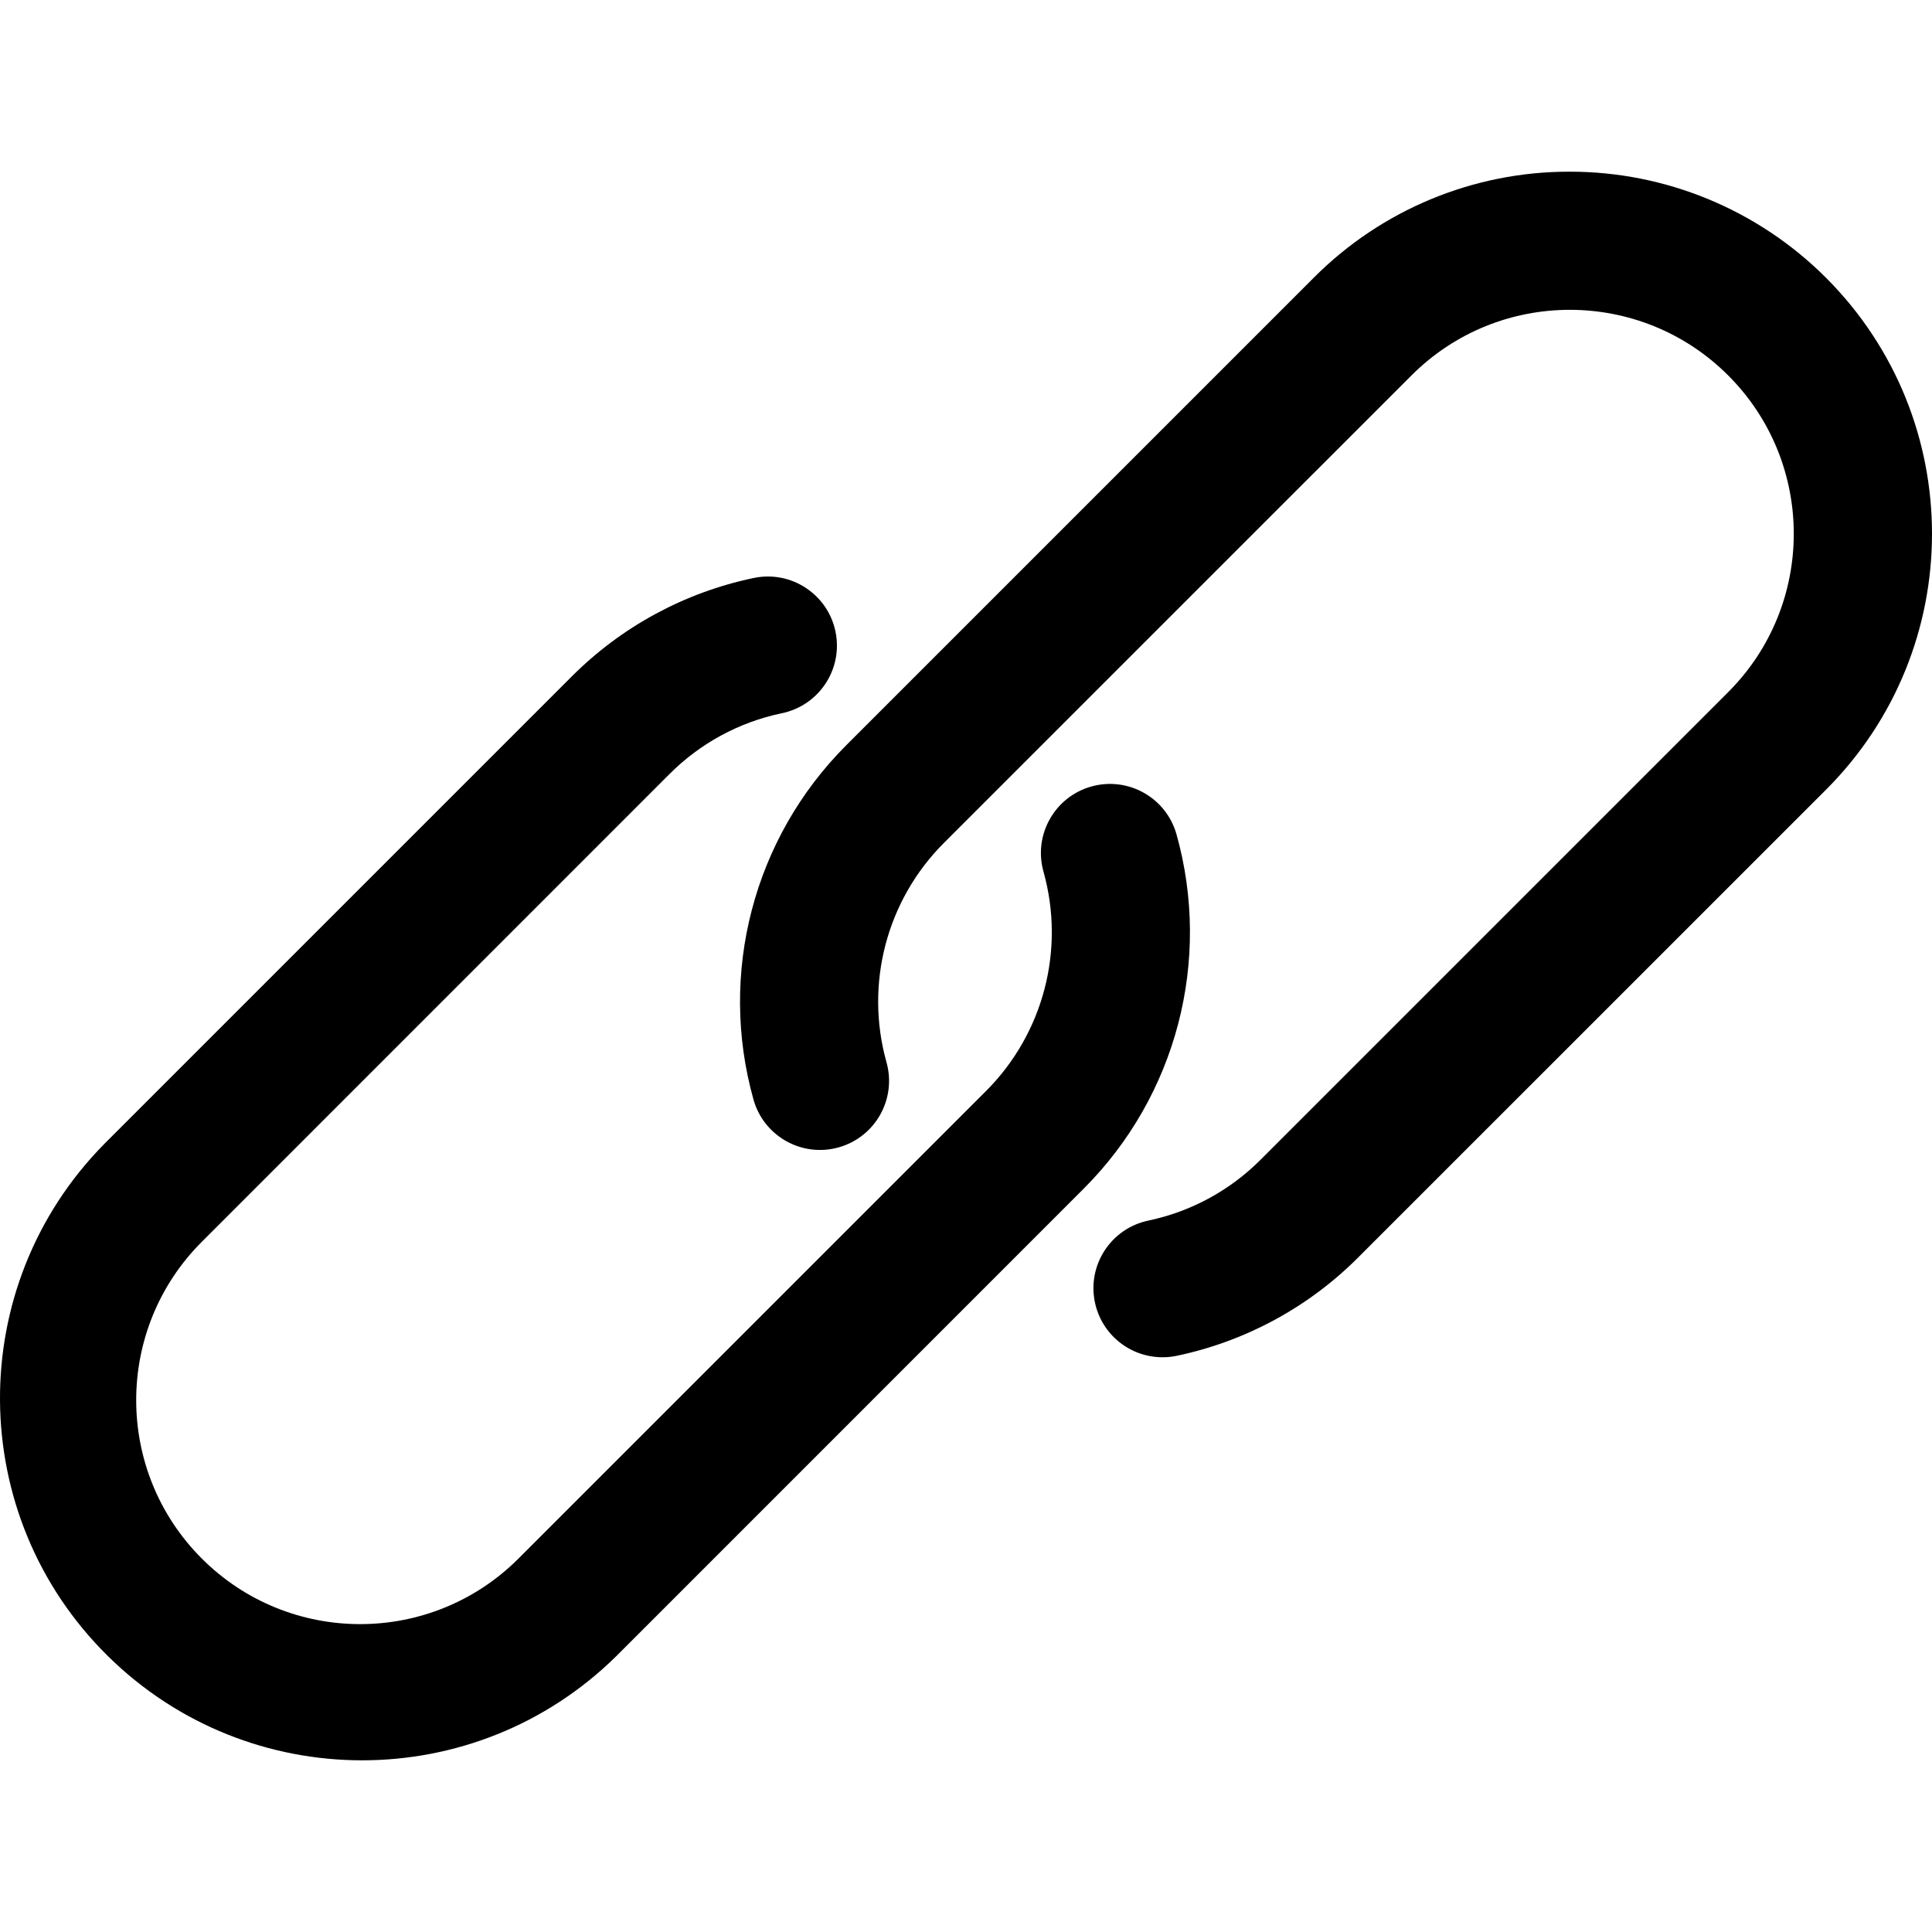
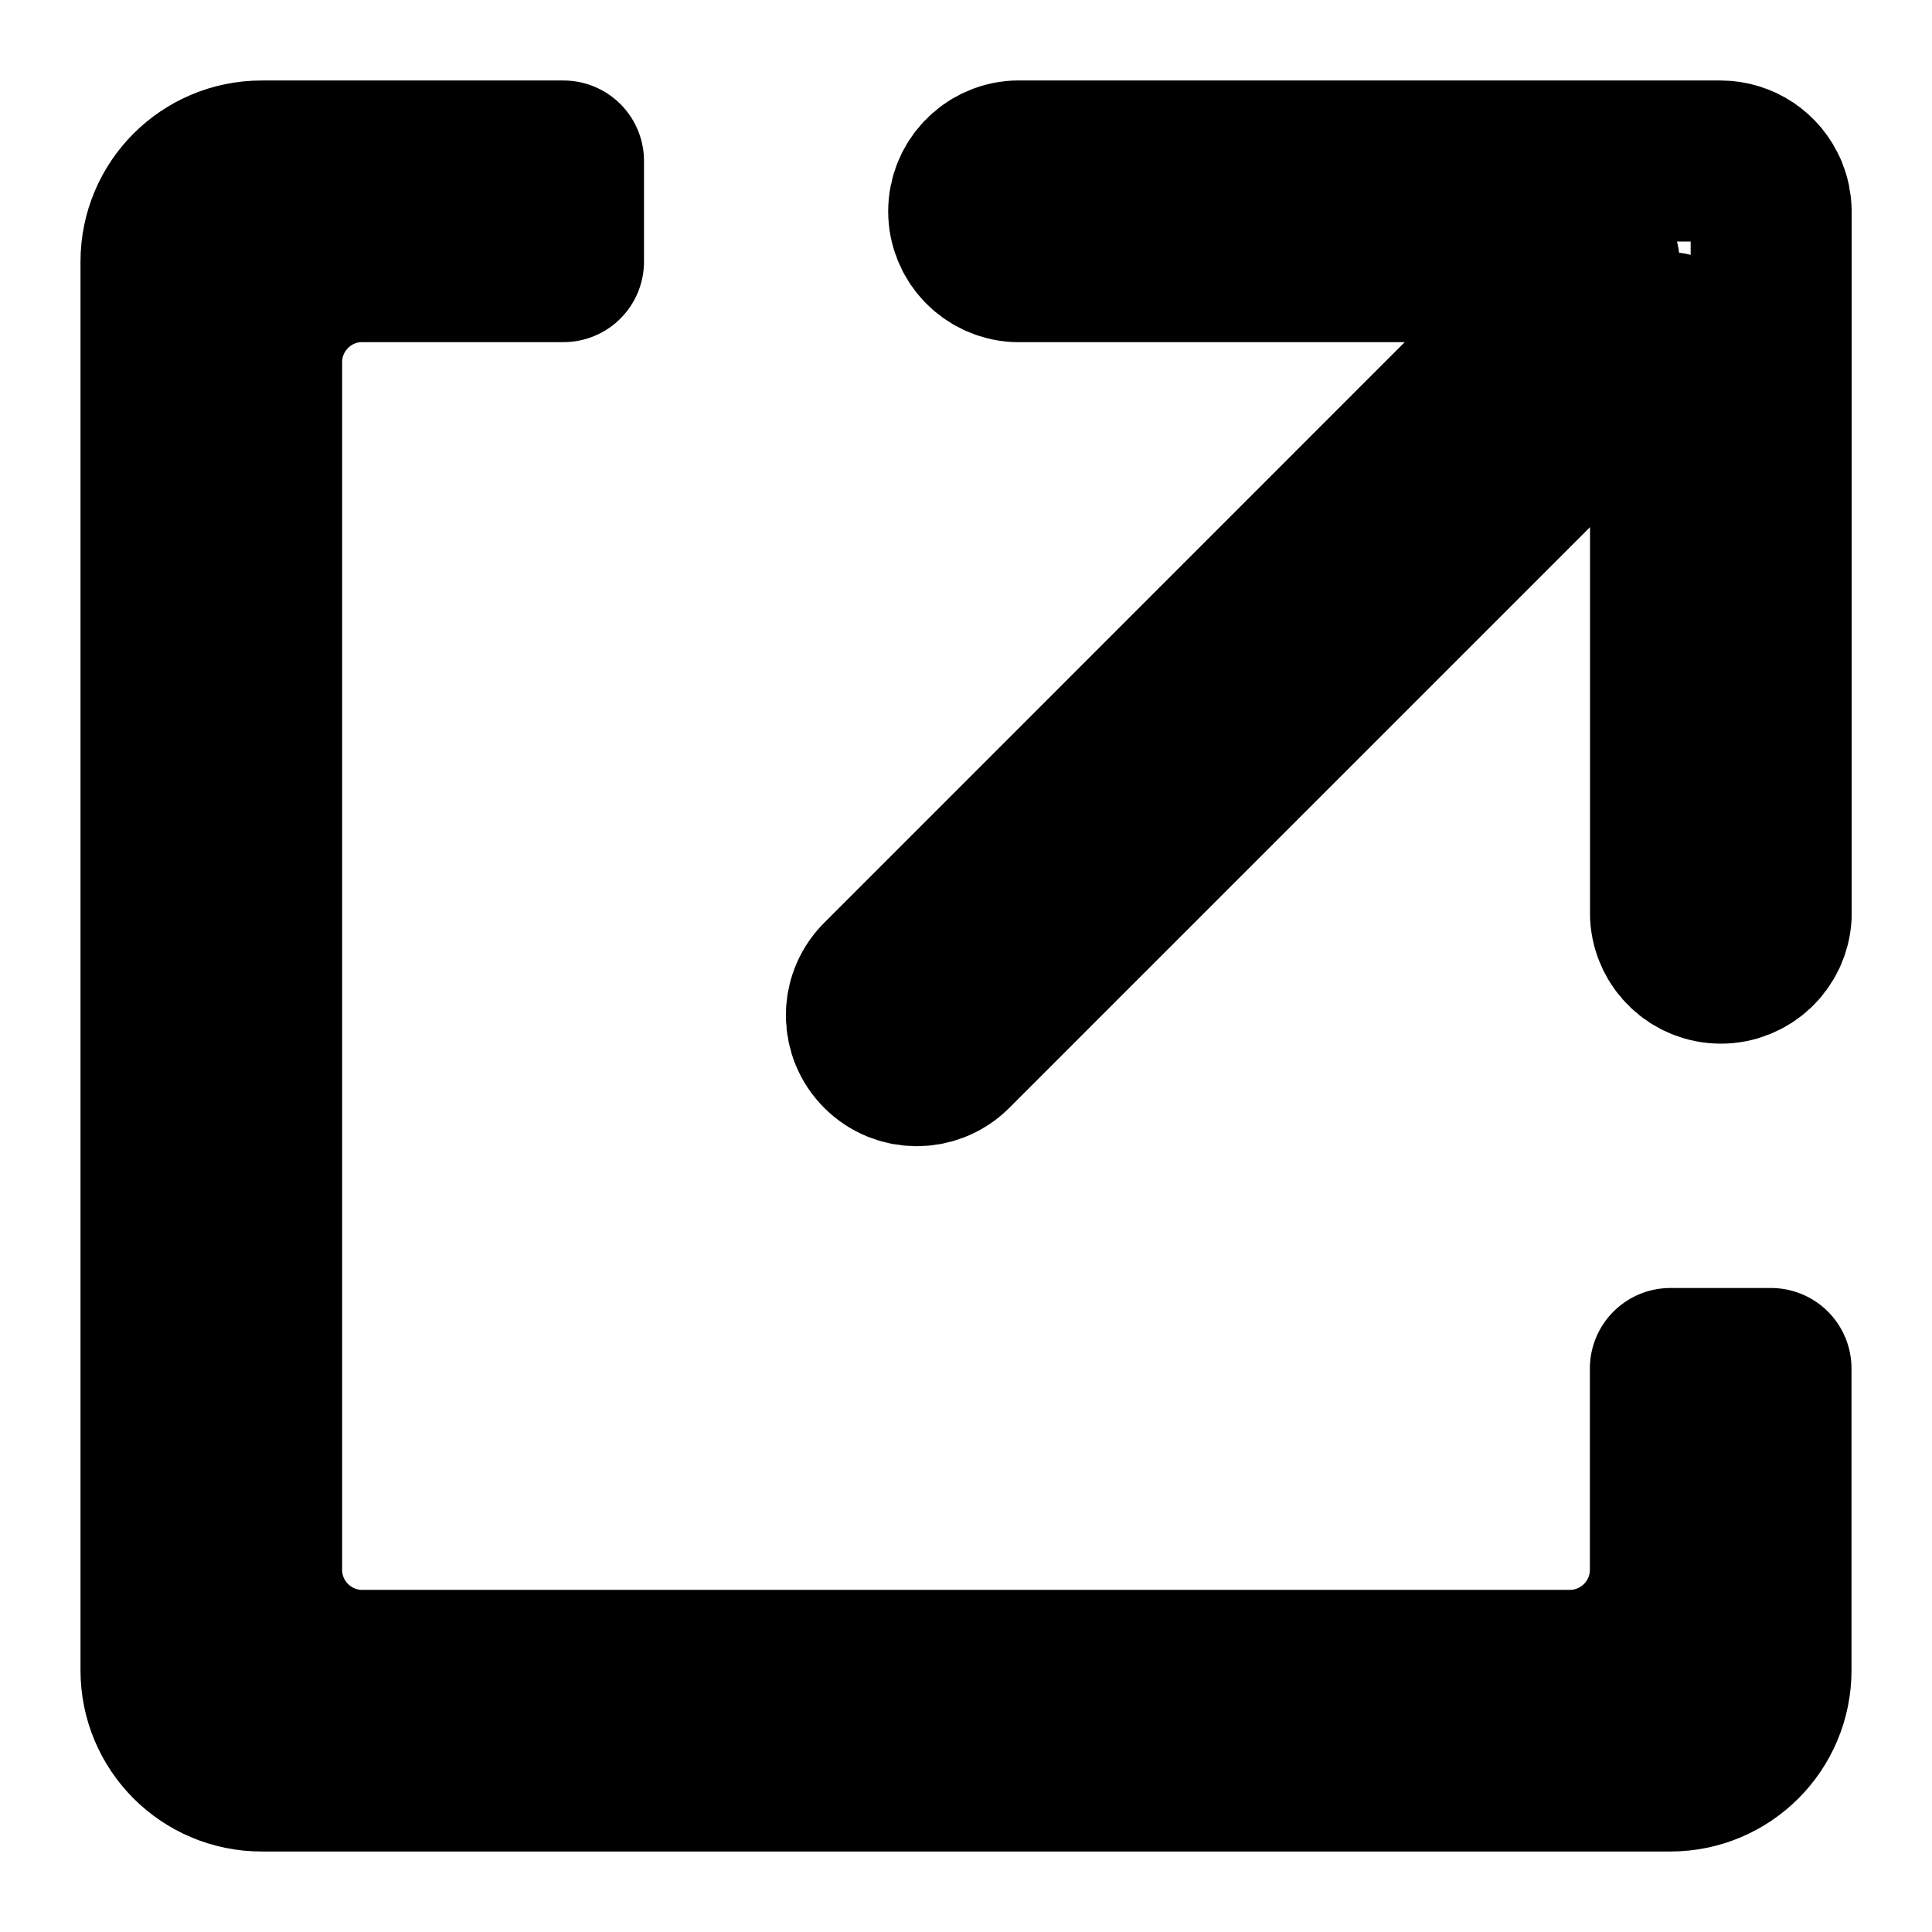
- <svg xmlns="http://www.w3.org/2000/svg" version="1.1" id="Capa_1" x="0px" y="0px" viewBox="0 0 477.389 477.389" style="enable-background:new 0 0 477.389 477.389;" xml:space="preserve">
-   <g>
-     <g>
-       <path d="M451.209,68.647c-16.787-16.799-39.564-26.234-63.312-26.226v0c-23.739-0.056-46.516,9.376-63.266,26.197L209.056,184.194    c-22.867,22.903-31.609,56.356-22.869,87.518c2.559,9.072,11.988,14.352,21.06,11.793c9.072-2.559,14.352-11.988,11.793-21.06    c-5.388-19.271,0.018-39.95,14.148-54.118L348.763,92.768c21.608-21.613,56.646-21.617,78.259-0.008    c21.613,21.608,21.617,56.646,0.009,78.259L311.456,286.594c-7.574,7.584-17.193,12.797-27.682,15.002    c-9.228,1.921-15.151,10.959-13.23,20.187c1.652,7.935,8.657,13.613,16.762,13.588c1.193,0.001,2.383-0.125,3.55-0.375    c16.951-3.575,32.494-12.007,44.732-24.269l115.576-115.558C486.114,160.243,486.134,103.598,451.209,68.647z" />
-     </g>
-   </g>
-   <g>
-     <g>
-       <path d="M290.702,206.142c-2.559-9.072-11.988-14.352-21.06-11.793s-14.352,11.988-11.793,21.06    c5.388,19.271-0.018,39.95-14.148,54.118L128.125,385.103c-21.608,21.613-56.646,21.617-78.259,0.008    c-21.613-21.608-21.617-56.646-0.009-78.259l115.576-115.593c7.562-7.582,17.17-12.795,27.648-15.002    c9.243-1.849,15.237-10.84,13.388-20.082s-10.84-15.237-20.082-13.388c-0.113,0.023-0.225,0.046-0.337,0.071    c-16.954,3.579-32.502,12.011-44.749,24.269L25.725,282.703c-34.676,35.211-34.242,91.865,0.969,126.541    c34.827,34.297,90.731,34.301,125.563,0.008l115.575-115.593C290.7,270.756,299.442,237.303,290.702,206.142z" />
-     </g>
-   </g>
-   <g>
- </g>
-   <g>
- </g>
-   <g>
- </g>
-   <g>
- </g>
-   <g>
- </g>
-   <g>
- </g>
-   <g>
- </g>
-   <g>
- </g>
-   <g>
- </g>
-   <g>
- </g>
-   <g>
- </g>
-   <g>
- </g>
-   <g>
- </g>
-   <g>
- </g>
-   <g>
- </g>
+ <svg xmlns="http://www.w3.org/2000/svg" fill="none" stroke="currentColor" stroke-linecap="round" stroke-linejoin="round" viewBox="0 0 12 12" aria-hidden="true" class="flex-none stroke-current">
+   <path d="M10.976 1.193A.314.314 0 0010.687 1H6.312a.313.313 0 000 .625h3.62L5.467 6.091a.313.313 0 00.443.442l4.466-4.466v3.62a.313.313 0 00.625 0V1.313a.328.328 0 00-.024-.119z" />
+   <path d="M3.5 1v.625H2.25a.625.625 0 00-.625.625v7.5c0 .345.28.625.625.625h7.5c.345 0 .625-.28.625-.625V8.5H11v1.875c0 .345-.28.625-.625.625h-8.75A.625.625 0 011 10.375v-8.75C1 1.28 1.28 1 1.625 1H3.5z" />
</svg>
